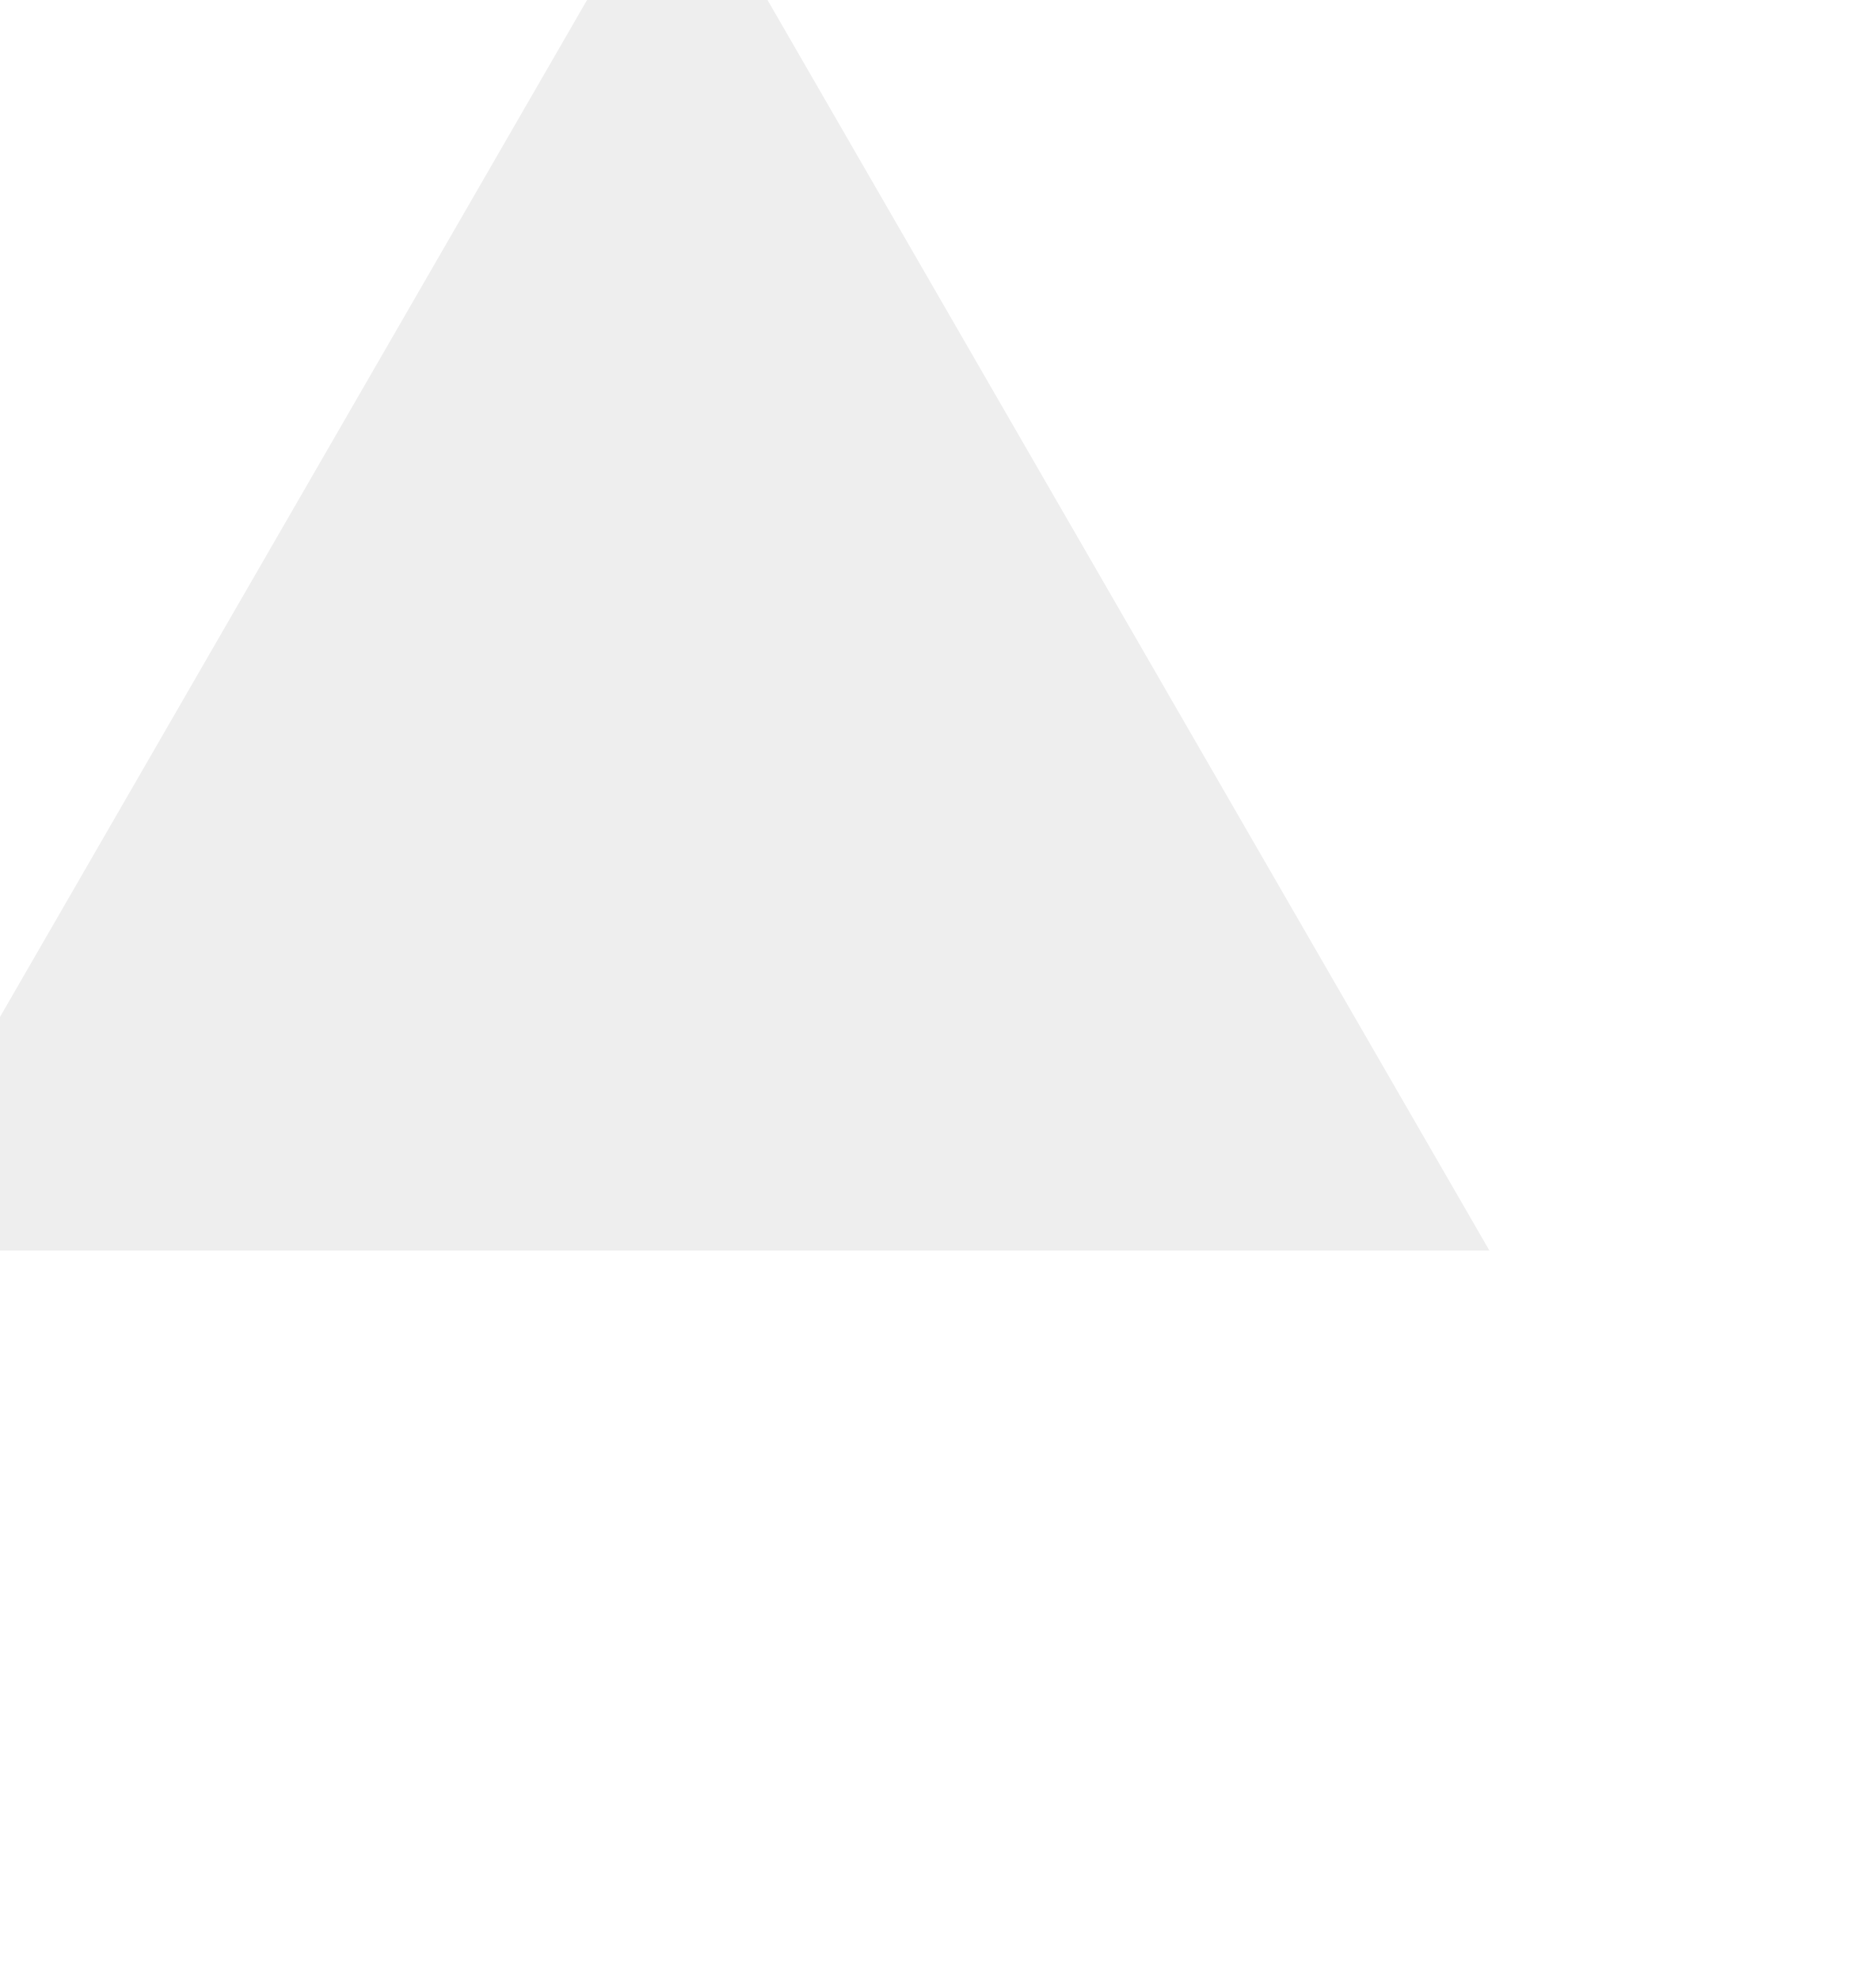
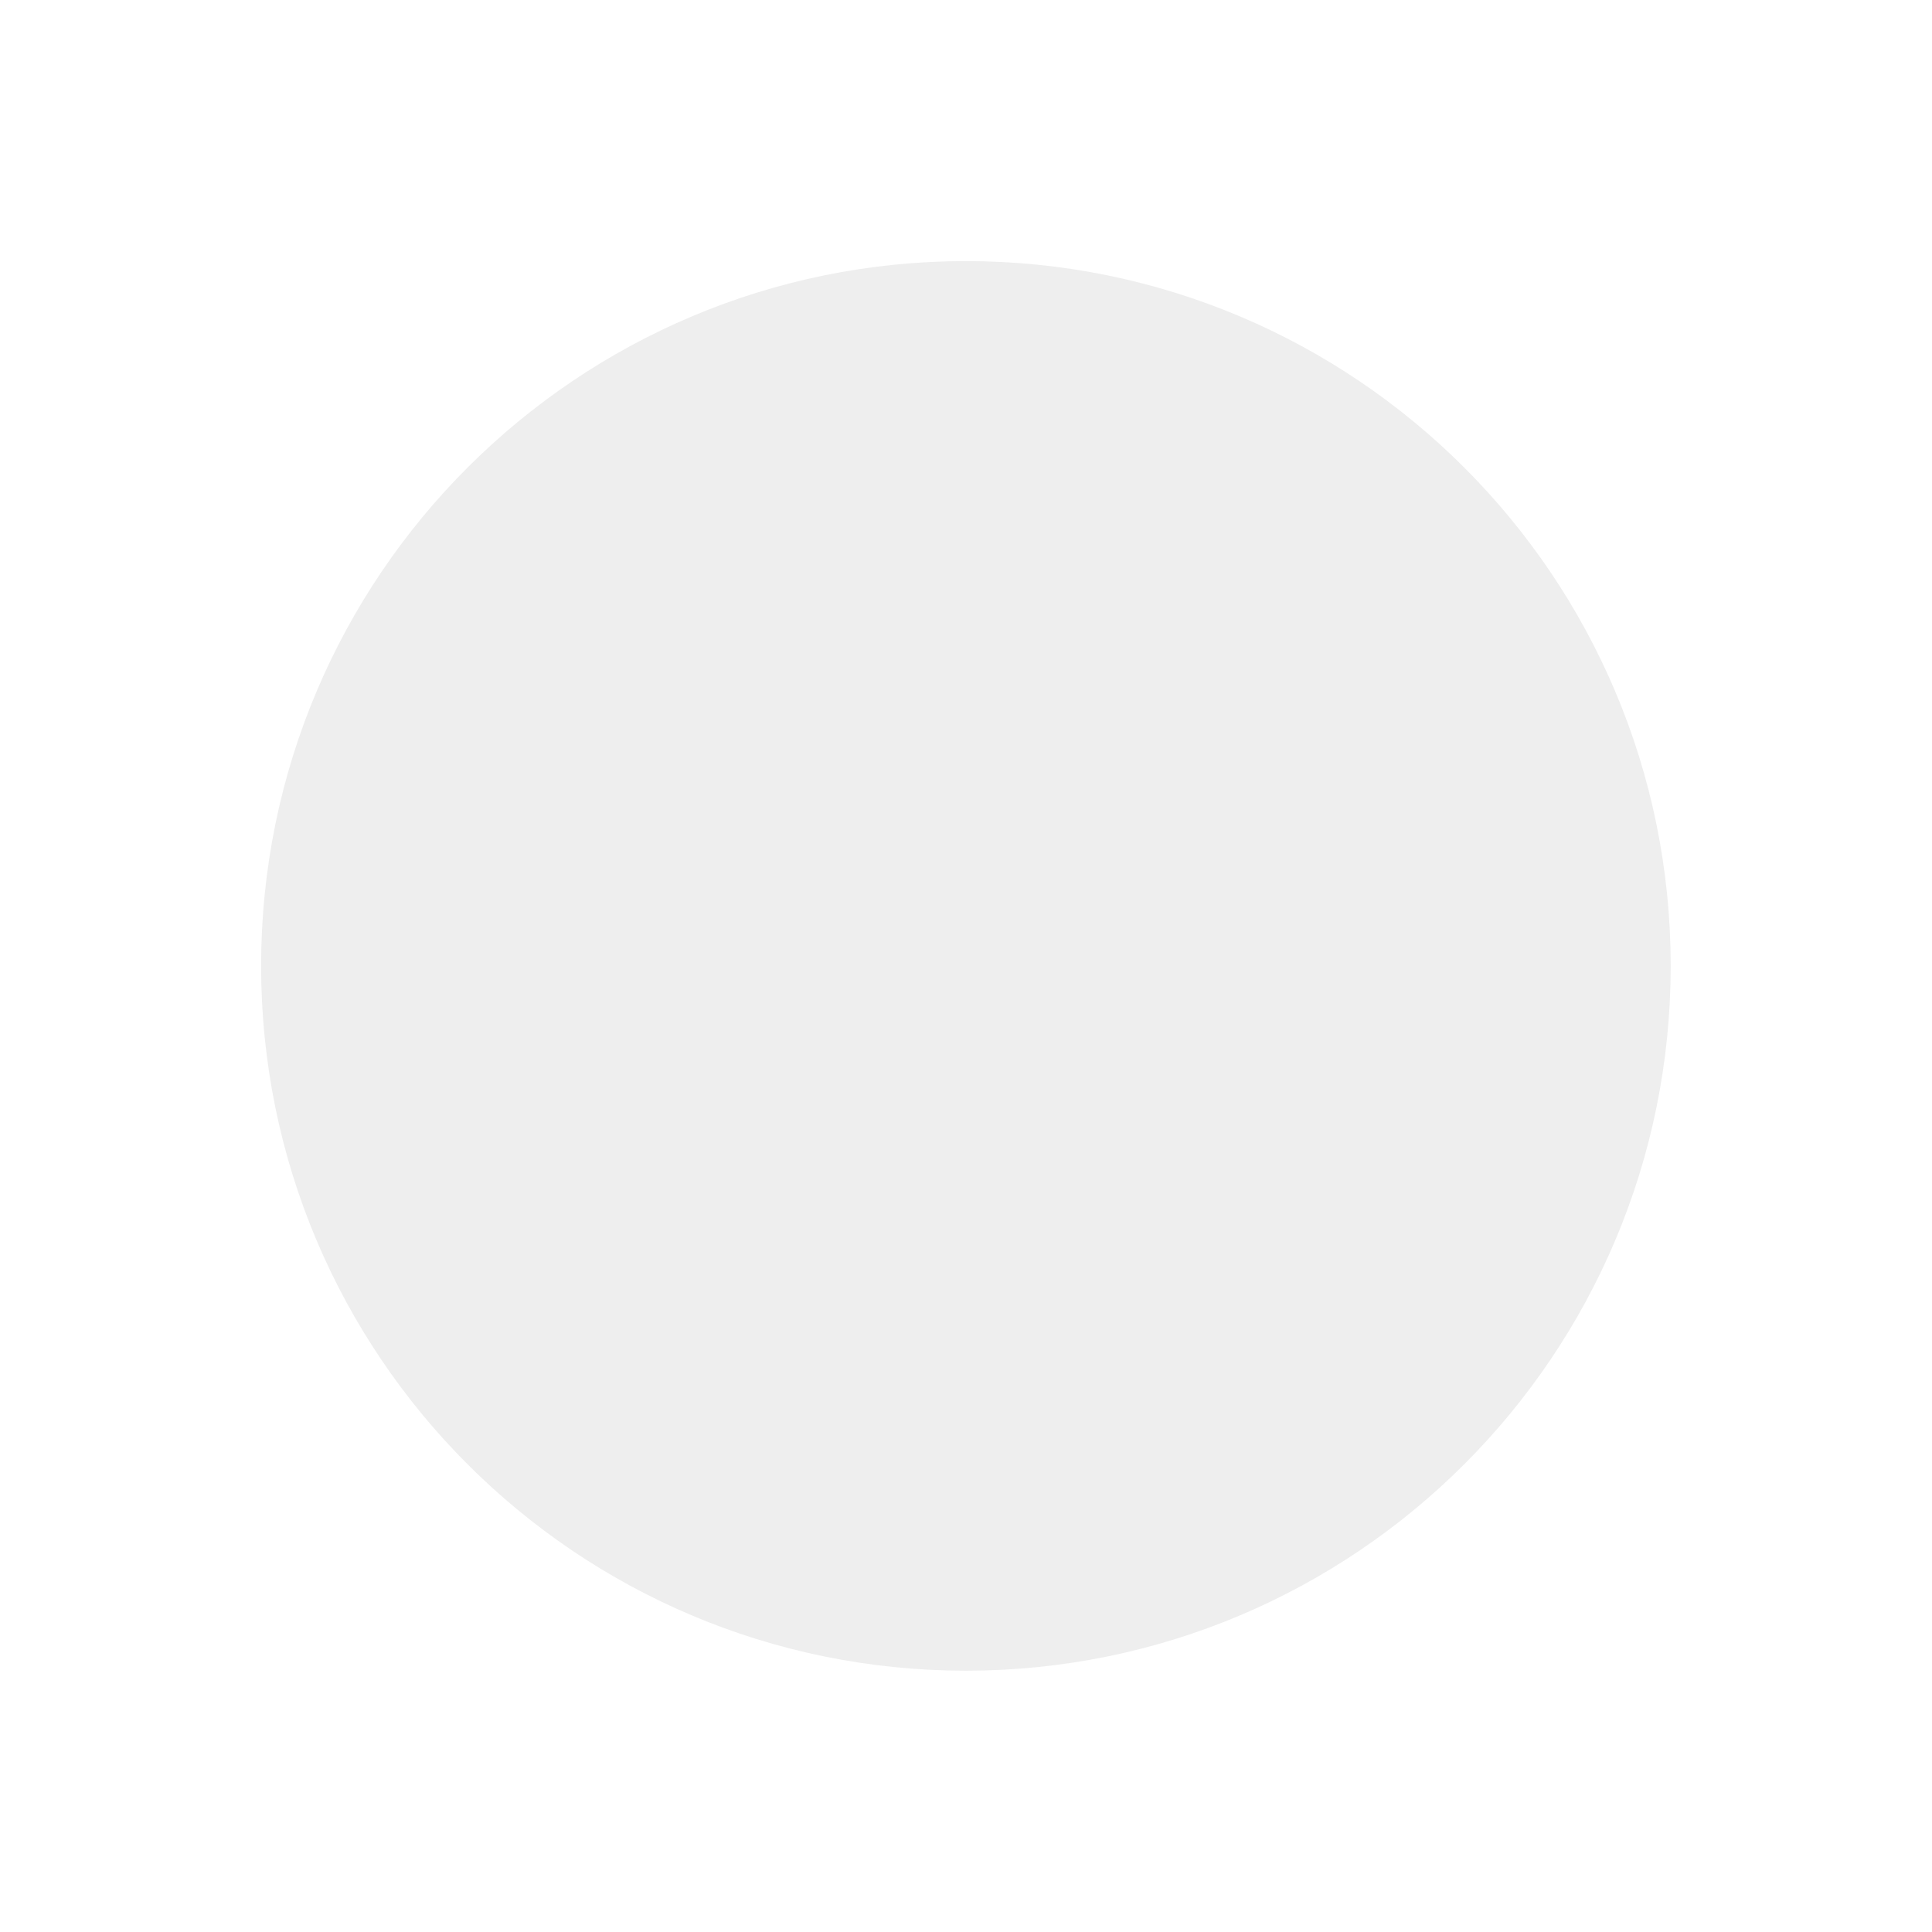
- <svg xmlns="http://www.w3.org/2000/svg" width="18" height="19" viewBox="0 0 18 19" fill="none">
-   <path d="M6.5 0L12.995 11.25H0.005L6.5 0Z" fill="#EEEEEE" stroke="#EEEEEE" stroke-width="1.5" />
+ <svg xmlns="http://www.w3.org/2000/svg" width="20" height="20" viewBox="0 0 20 20" fill="none">
+   <path d="M9.999 16.795C13.752 16.795 16.795 13.752 16.795 9.999C16.795 6.246 13.752 3.203 9.999 3.203C6.246 3.203 3.203 6.246 3.203 9.999C3.203 13.752 6.246 16.795 9.999 16.795Z" fill="#EEEEEE" stroke="#EEEEEE" />
</svg>
